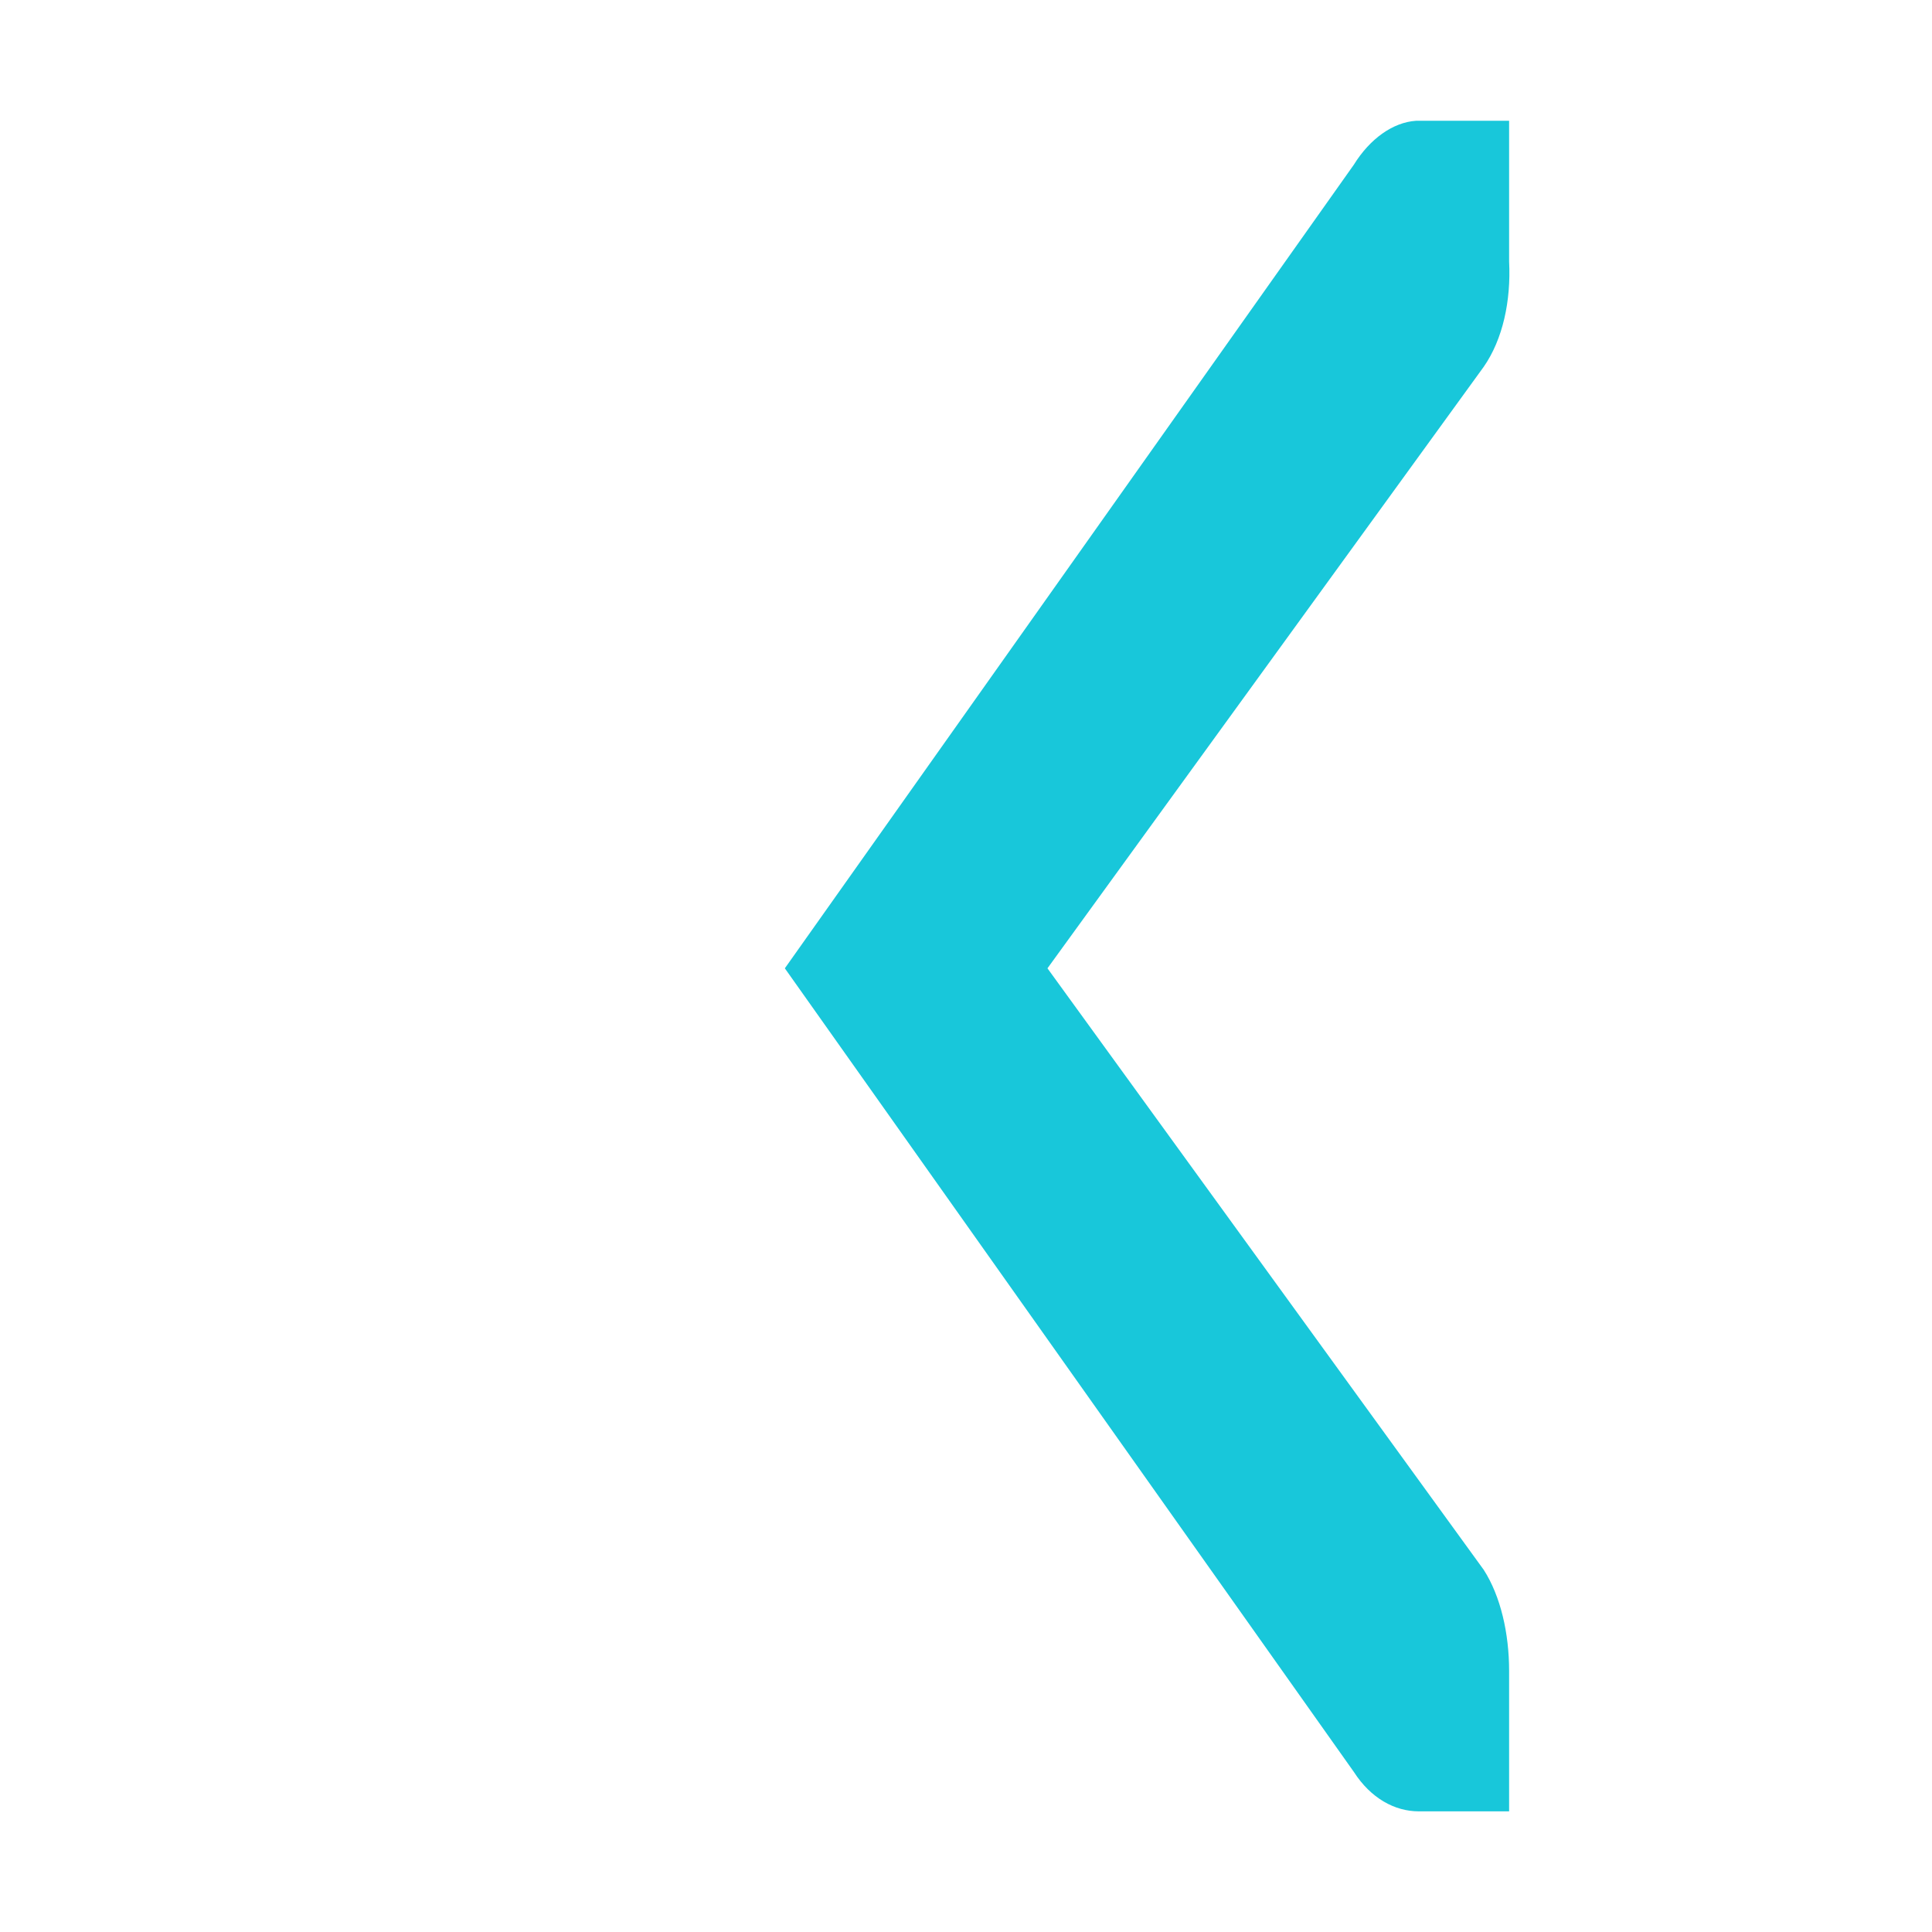
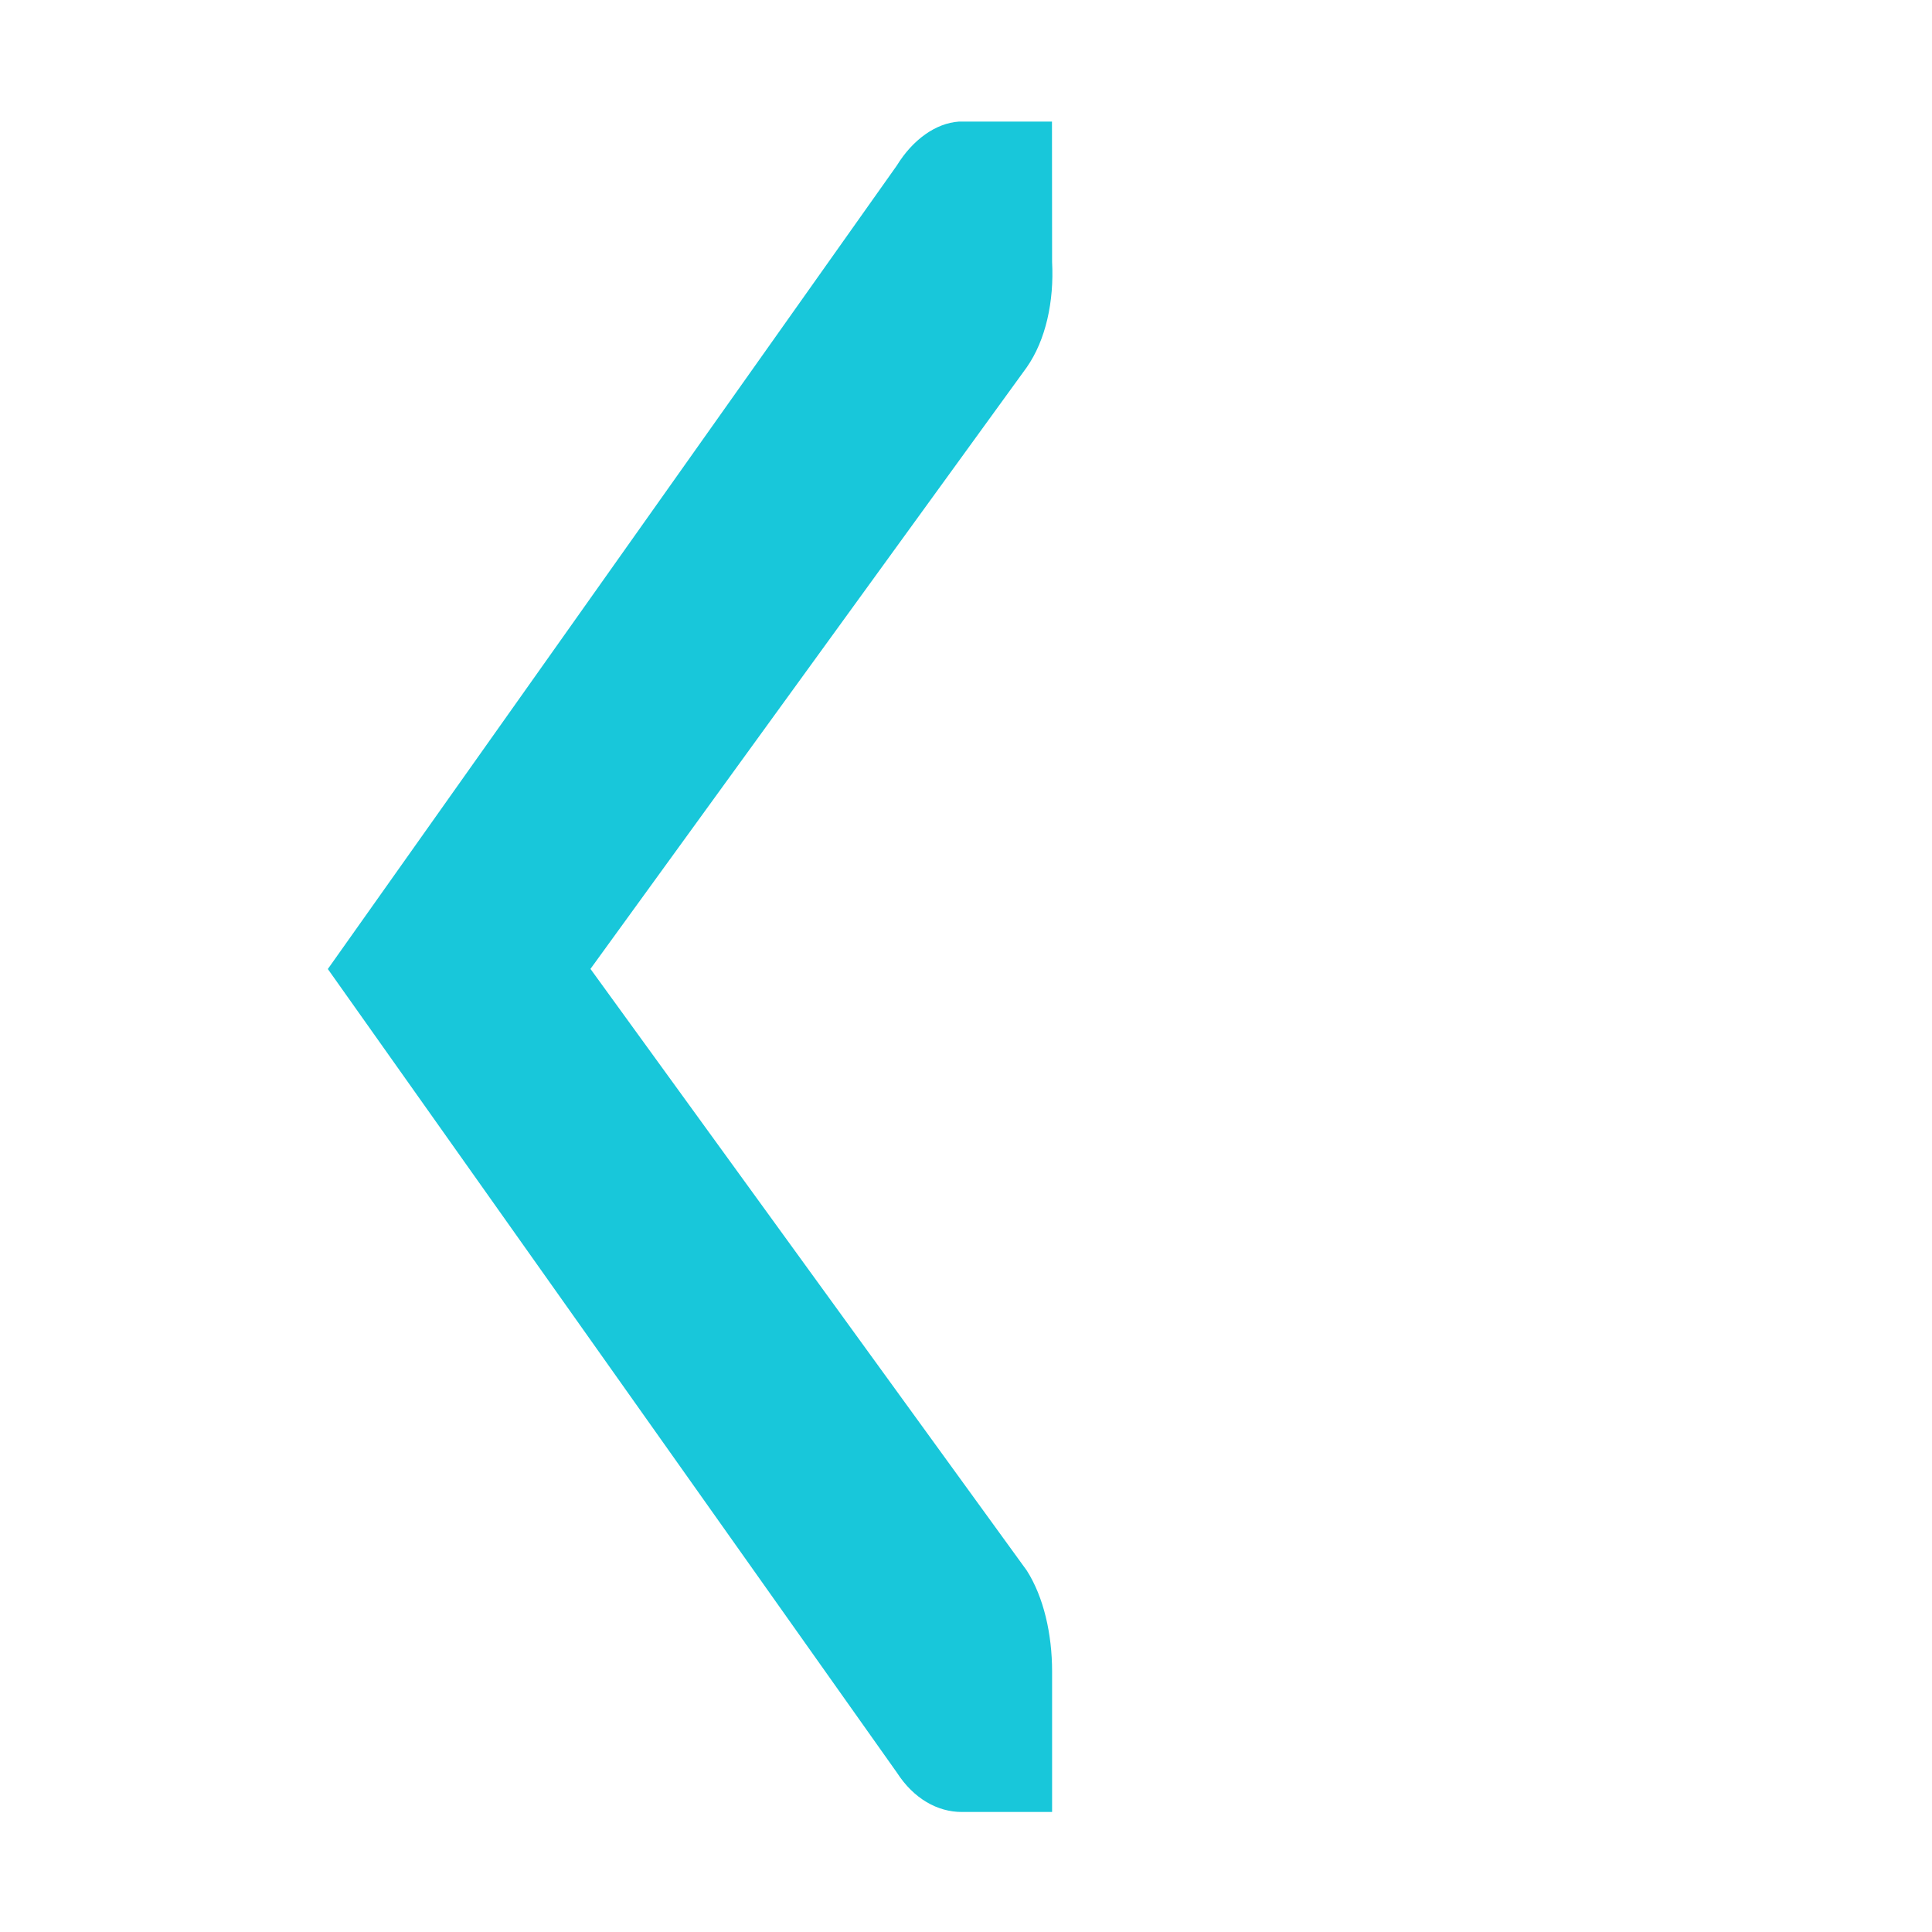
<svg xmlns="http://www.w3.org/2000/svg" height="16" viewBox="0 0 16 16" width="16">
-   <path d="m195.03 751v1c-.001.011.001.021-0.0.031-.011.255-.128.51-.313.688l-5.719 6.298-5.719-6.298c-.188-.188-.281-.453-.281-.719v-1h1c.265 0.0.531.093.719.281l4.281 4.829 4.281-4.829c.195-.211.469-.303.75-.281z" fill="#18c7da" transform="matrix(0 -1.16361 -.74817 0 574.3735 227.9391)" />
+   <path d="m8.712 1.007h-.748c-.008.001-.016-.001-.023 0-.191.013-.382.149-.514.364l-4.712 6.654 4.712 6.654c.141.219.339.327.538.327h.748v-1.164c-0-.309-.07-.617-.21-.836l-3.613-4.982 3.613-4.982c.158-.226.227-.546.21-.873z" fill="#18c7da" stroke-width=".933" />
</svg>
